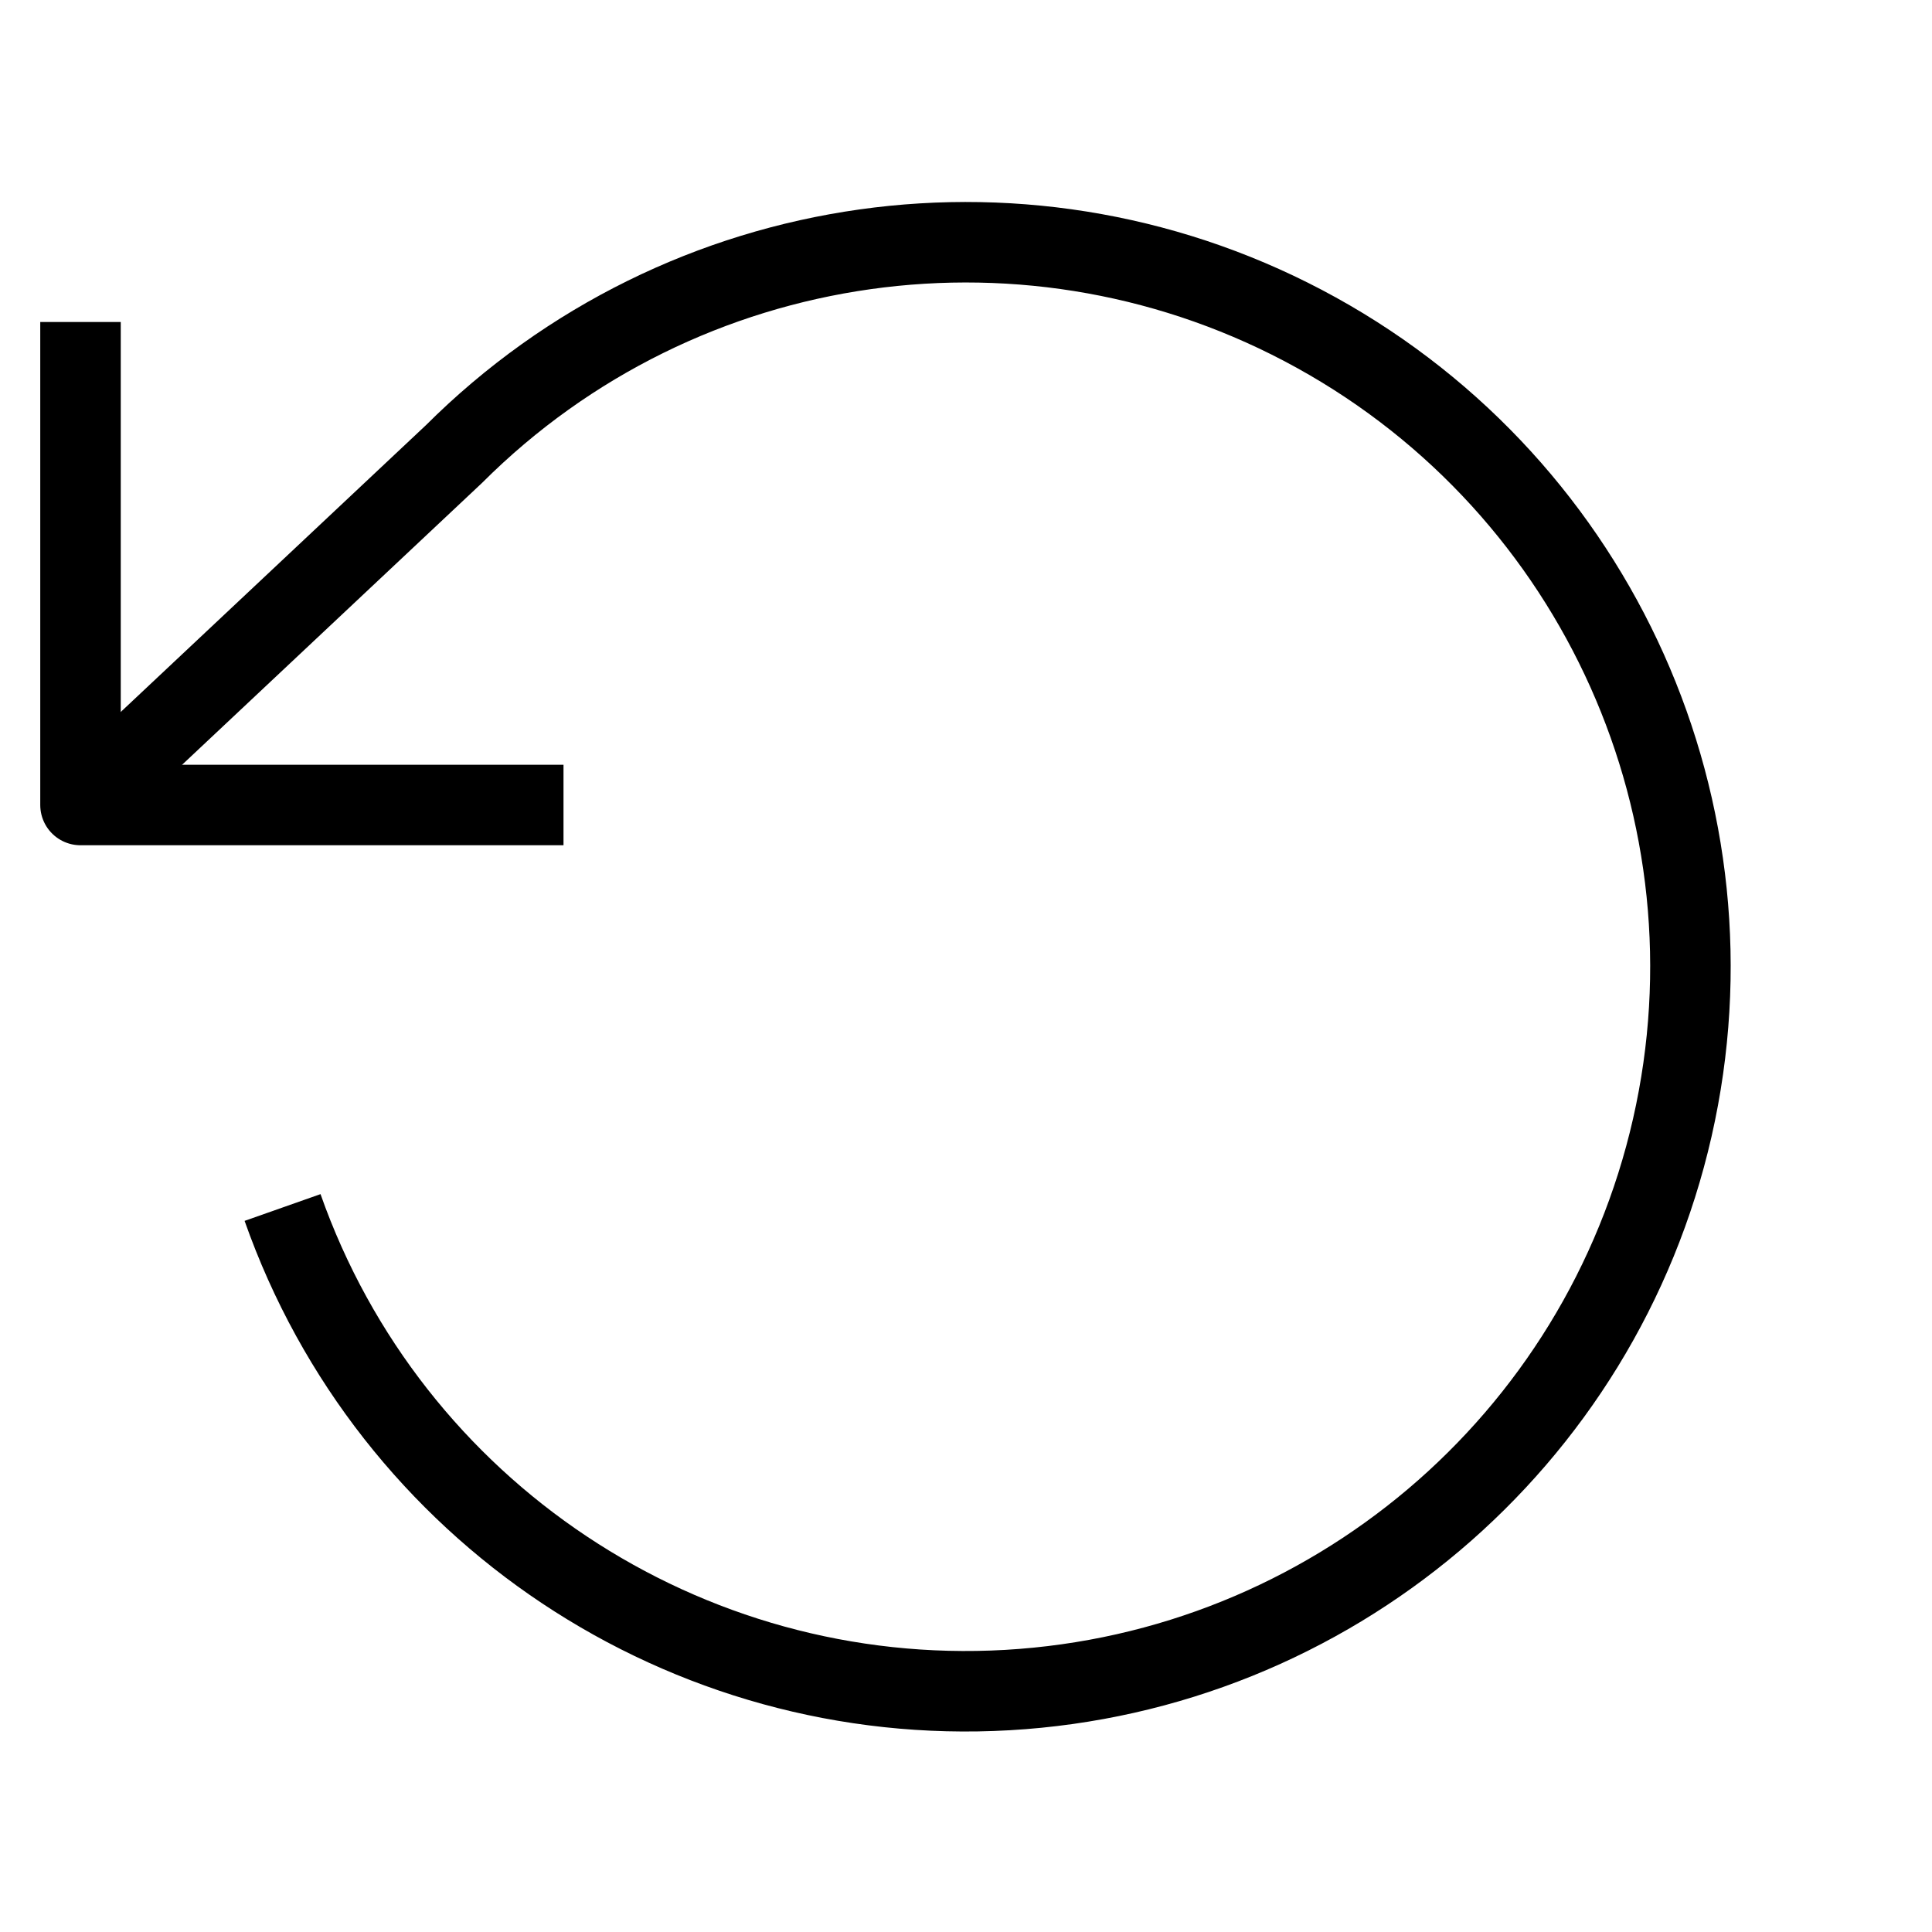
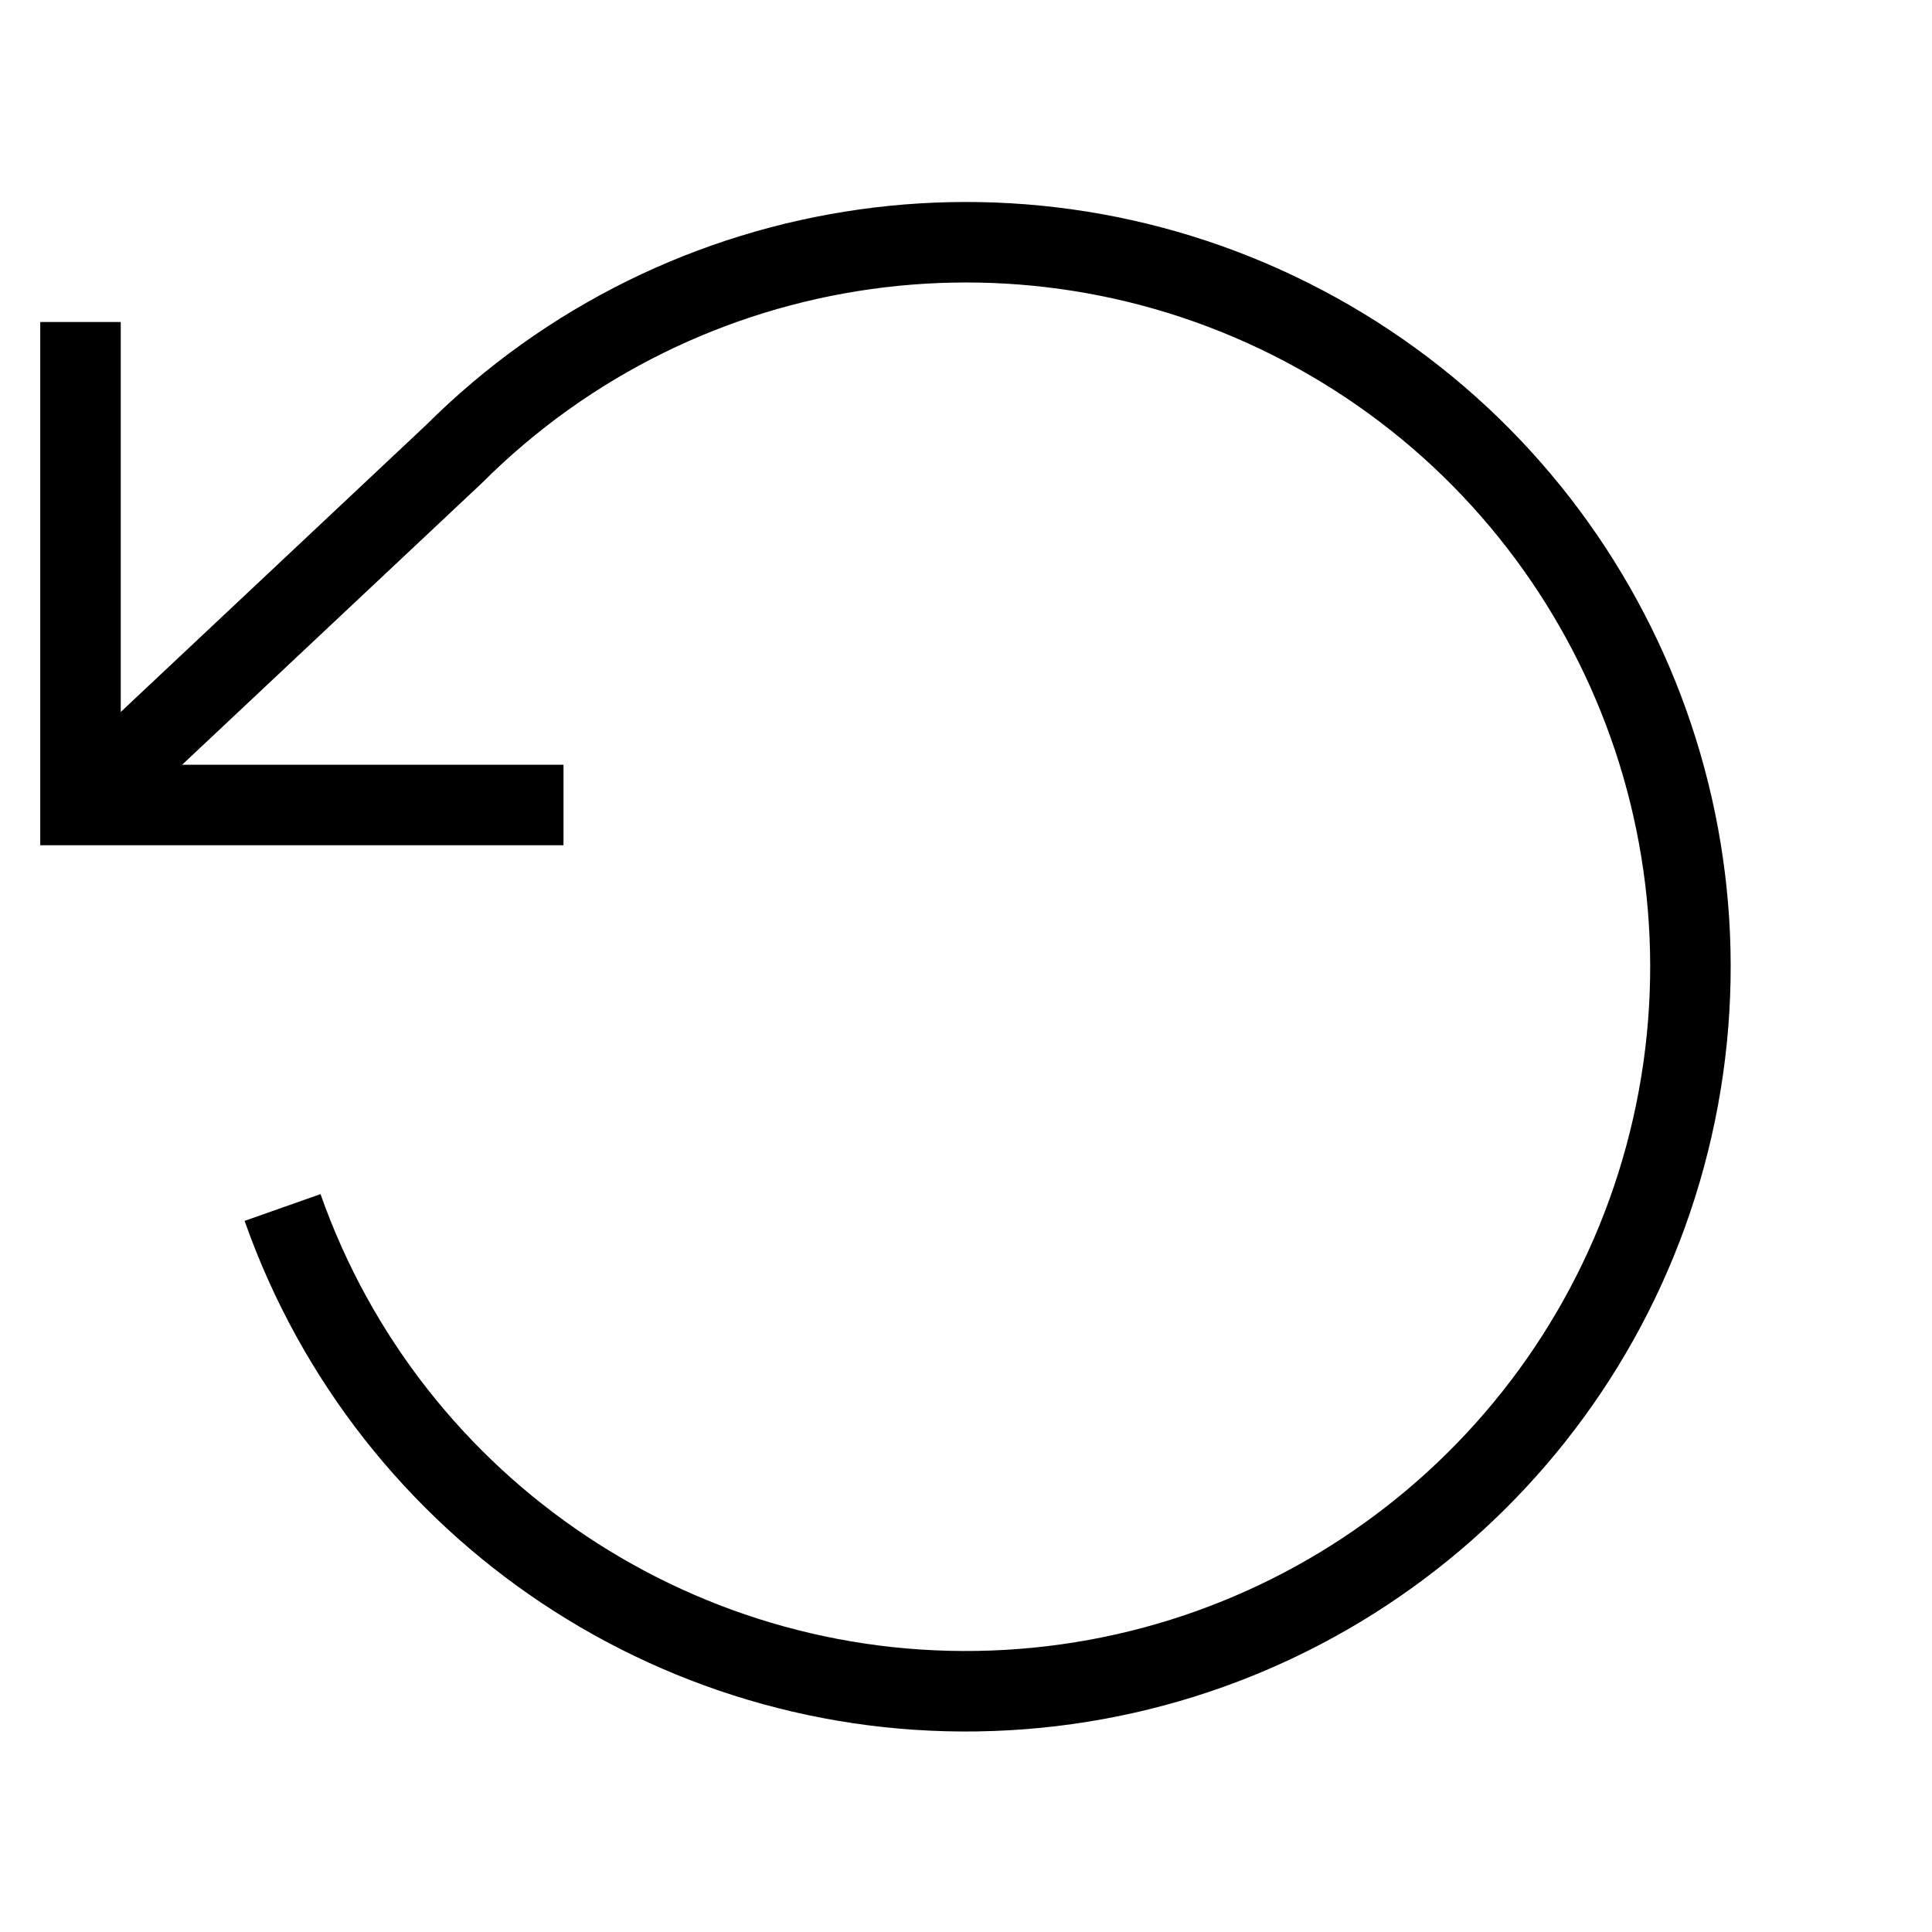
- <svg xmlns="http://www.w3.org/2000/svg" width="24" height="24" viewBox="0 0 24 24" fill="none" stroke="currentColor" strokeWidth="2" strokeLinecap="round" stroke-linejoin="round" class="feather feather-rotate-ccw">
+ <svg xmlns="http://www.w3.org/2000/svg" width="24" height="24" viewBox="0 0 24 24" fill="none" stroke="currentColor" strokeWidth="2" strokeLinecap="round" strokeLinejoin="round" class="feather feather-rotate-ccw">
  <polyline points="1 4 1 10 7 10" />
  <path d="M3.51 15a9 9 0 1 0 2.13-9.36L1 10" />
</svg>
